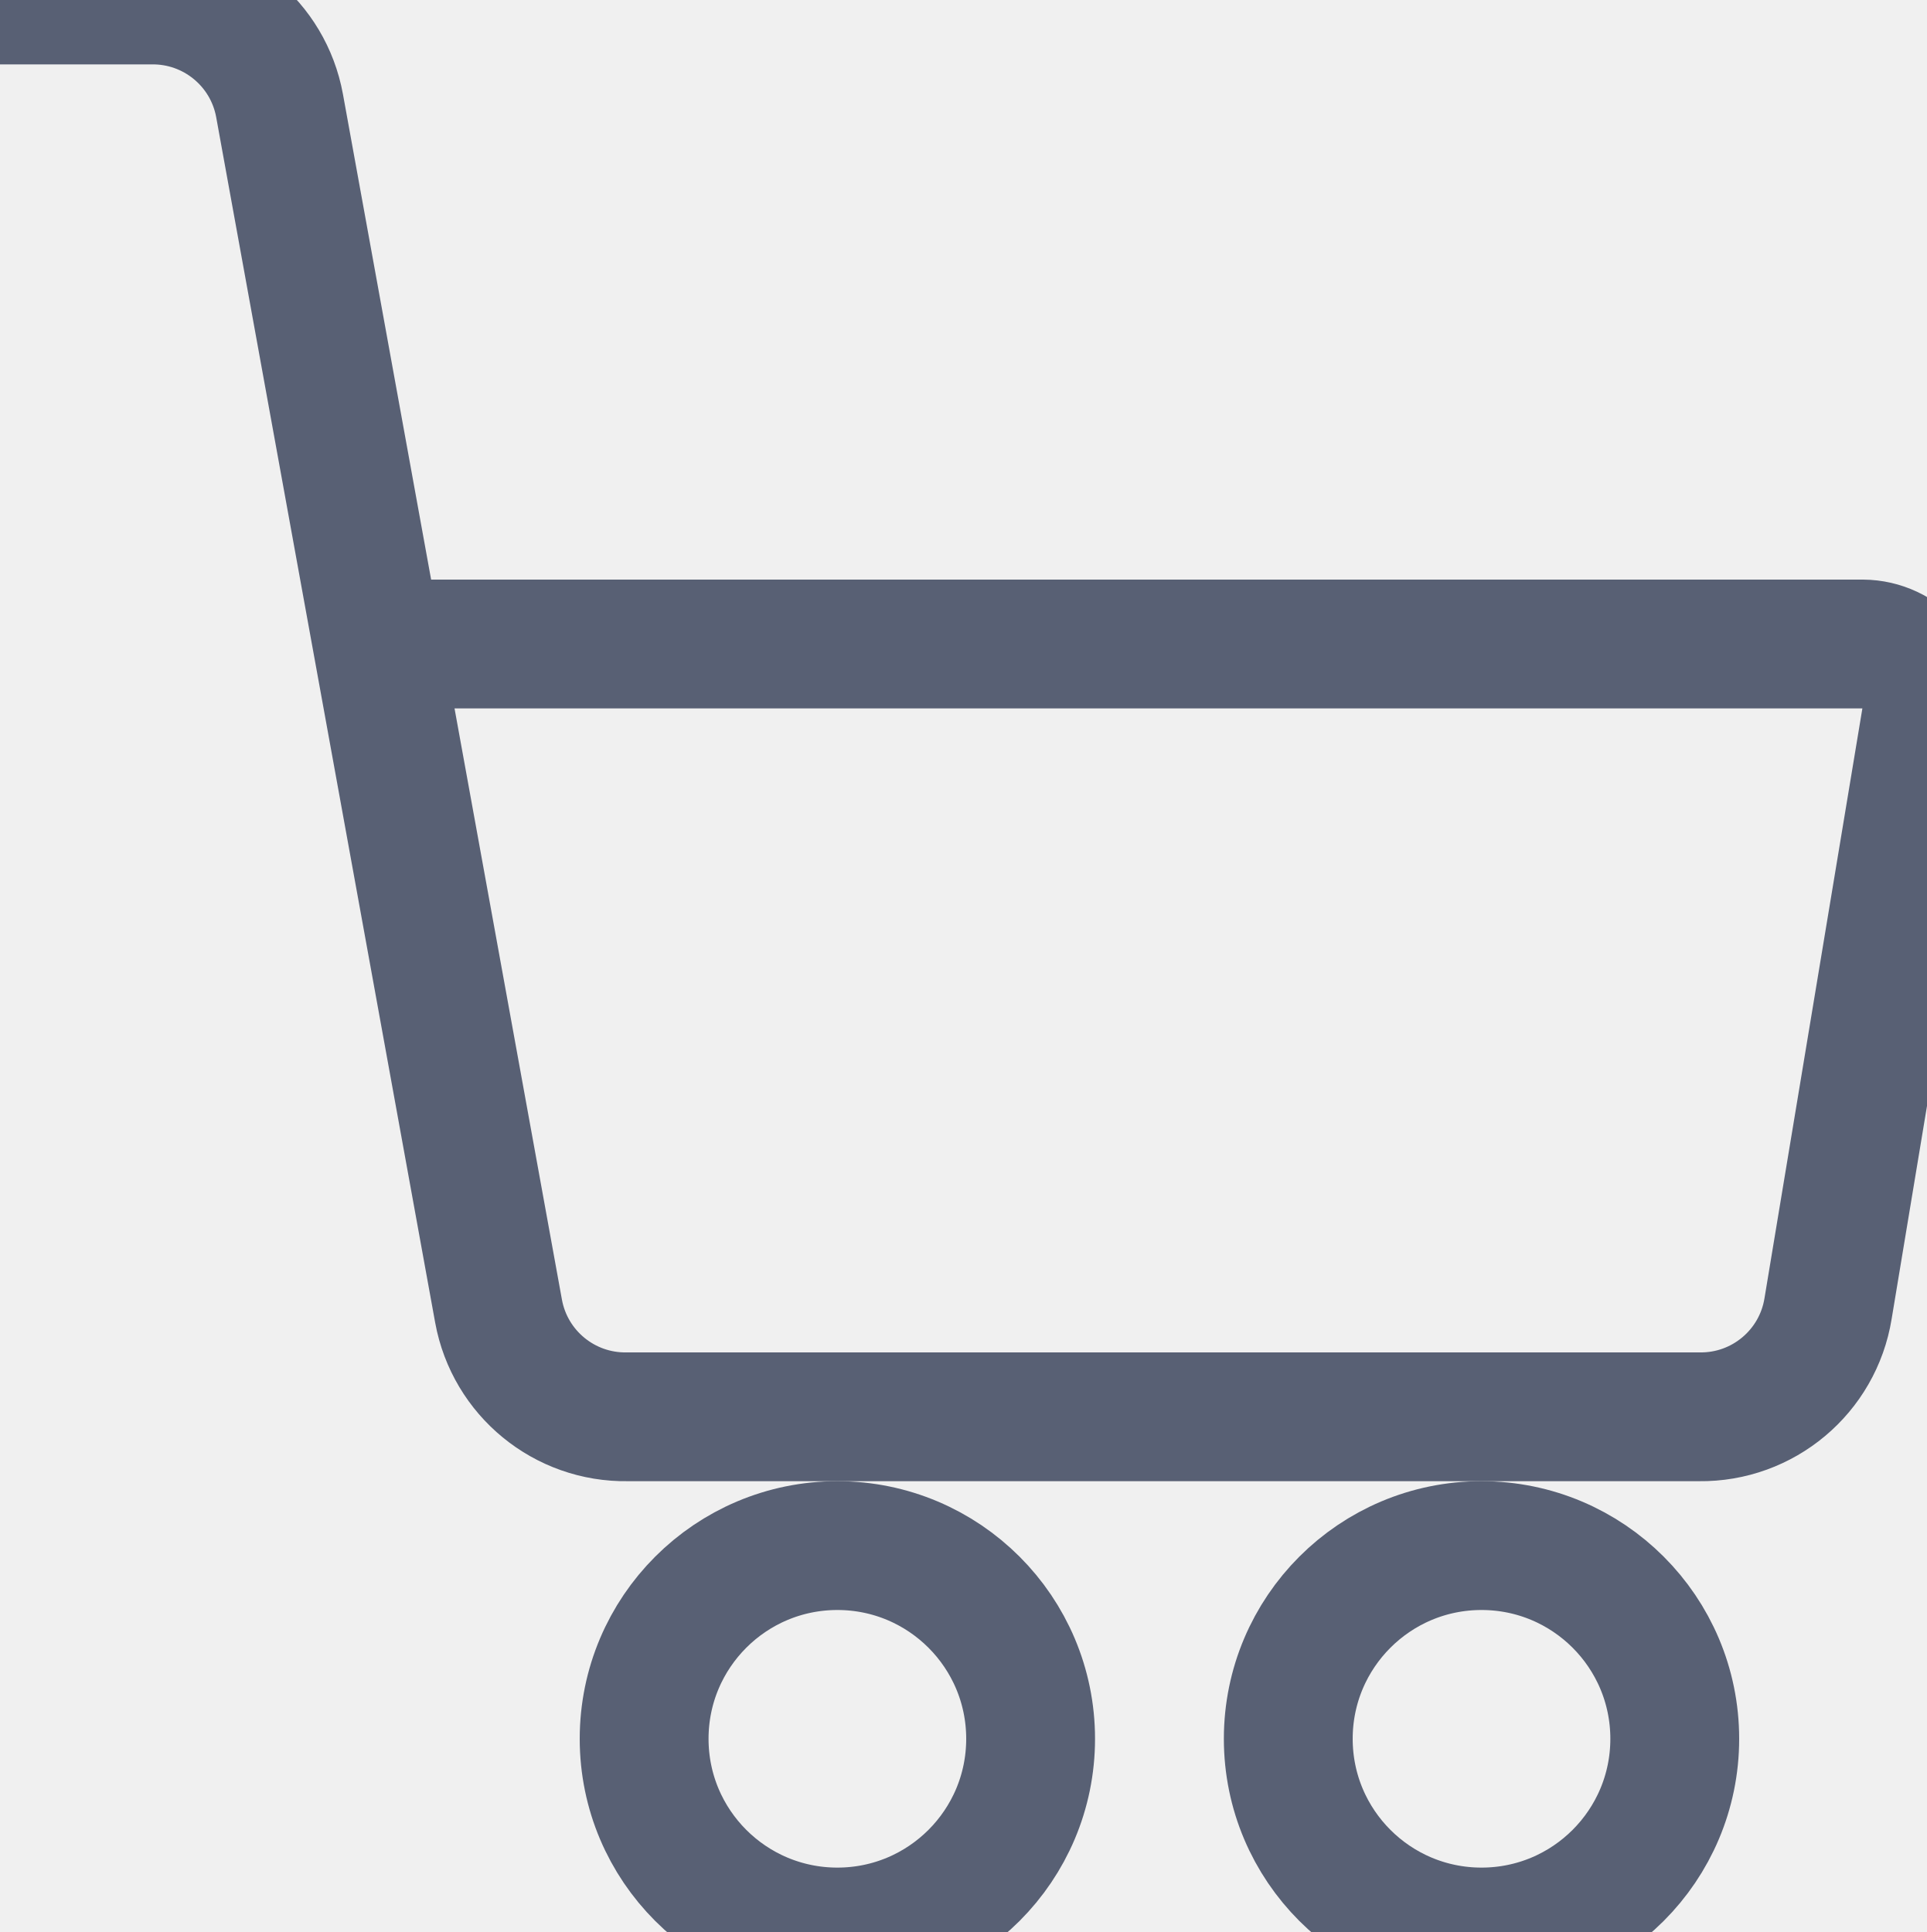
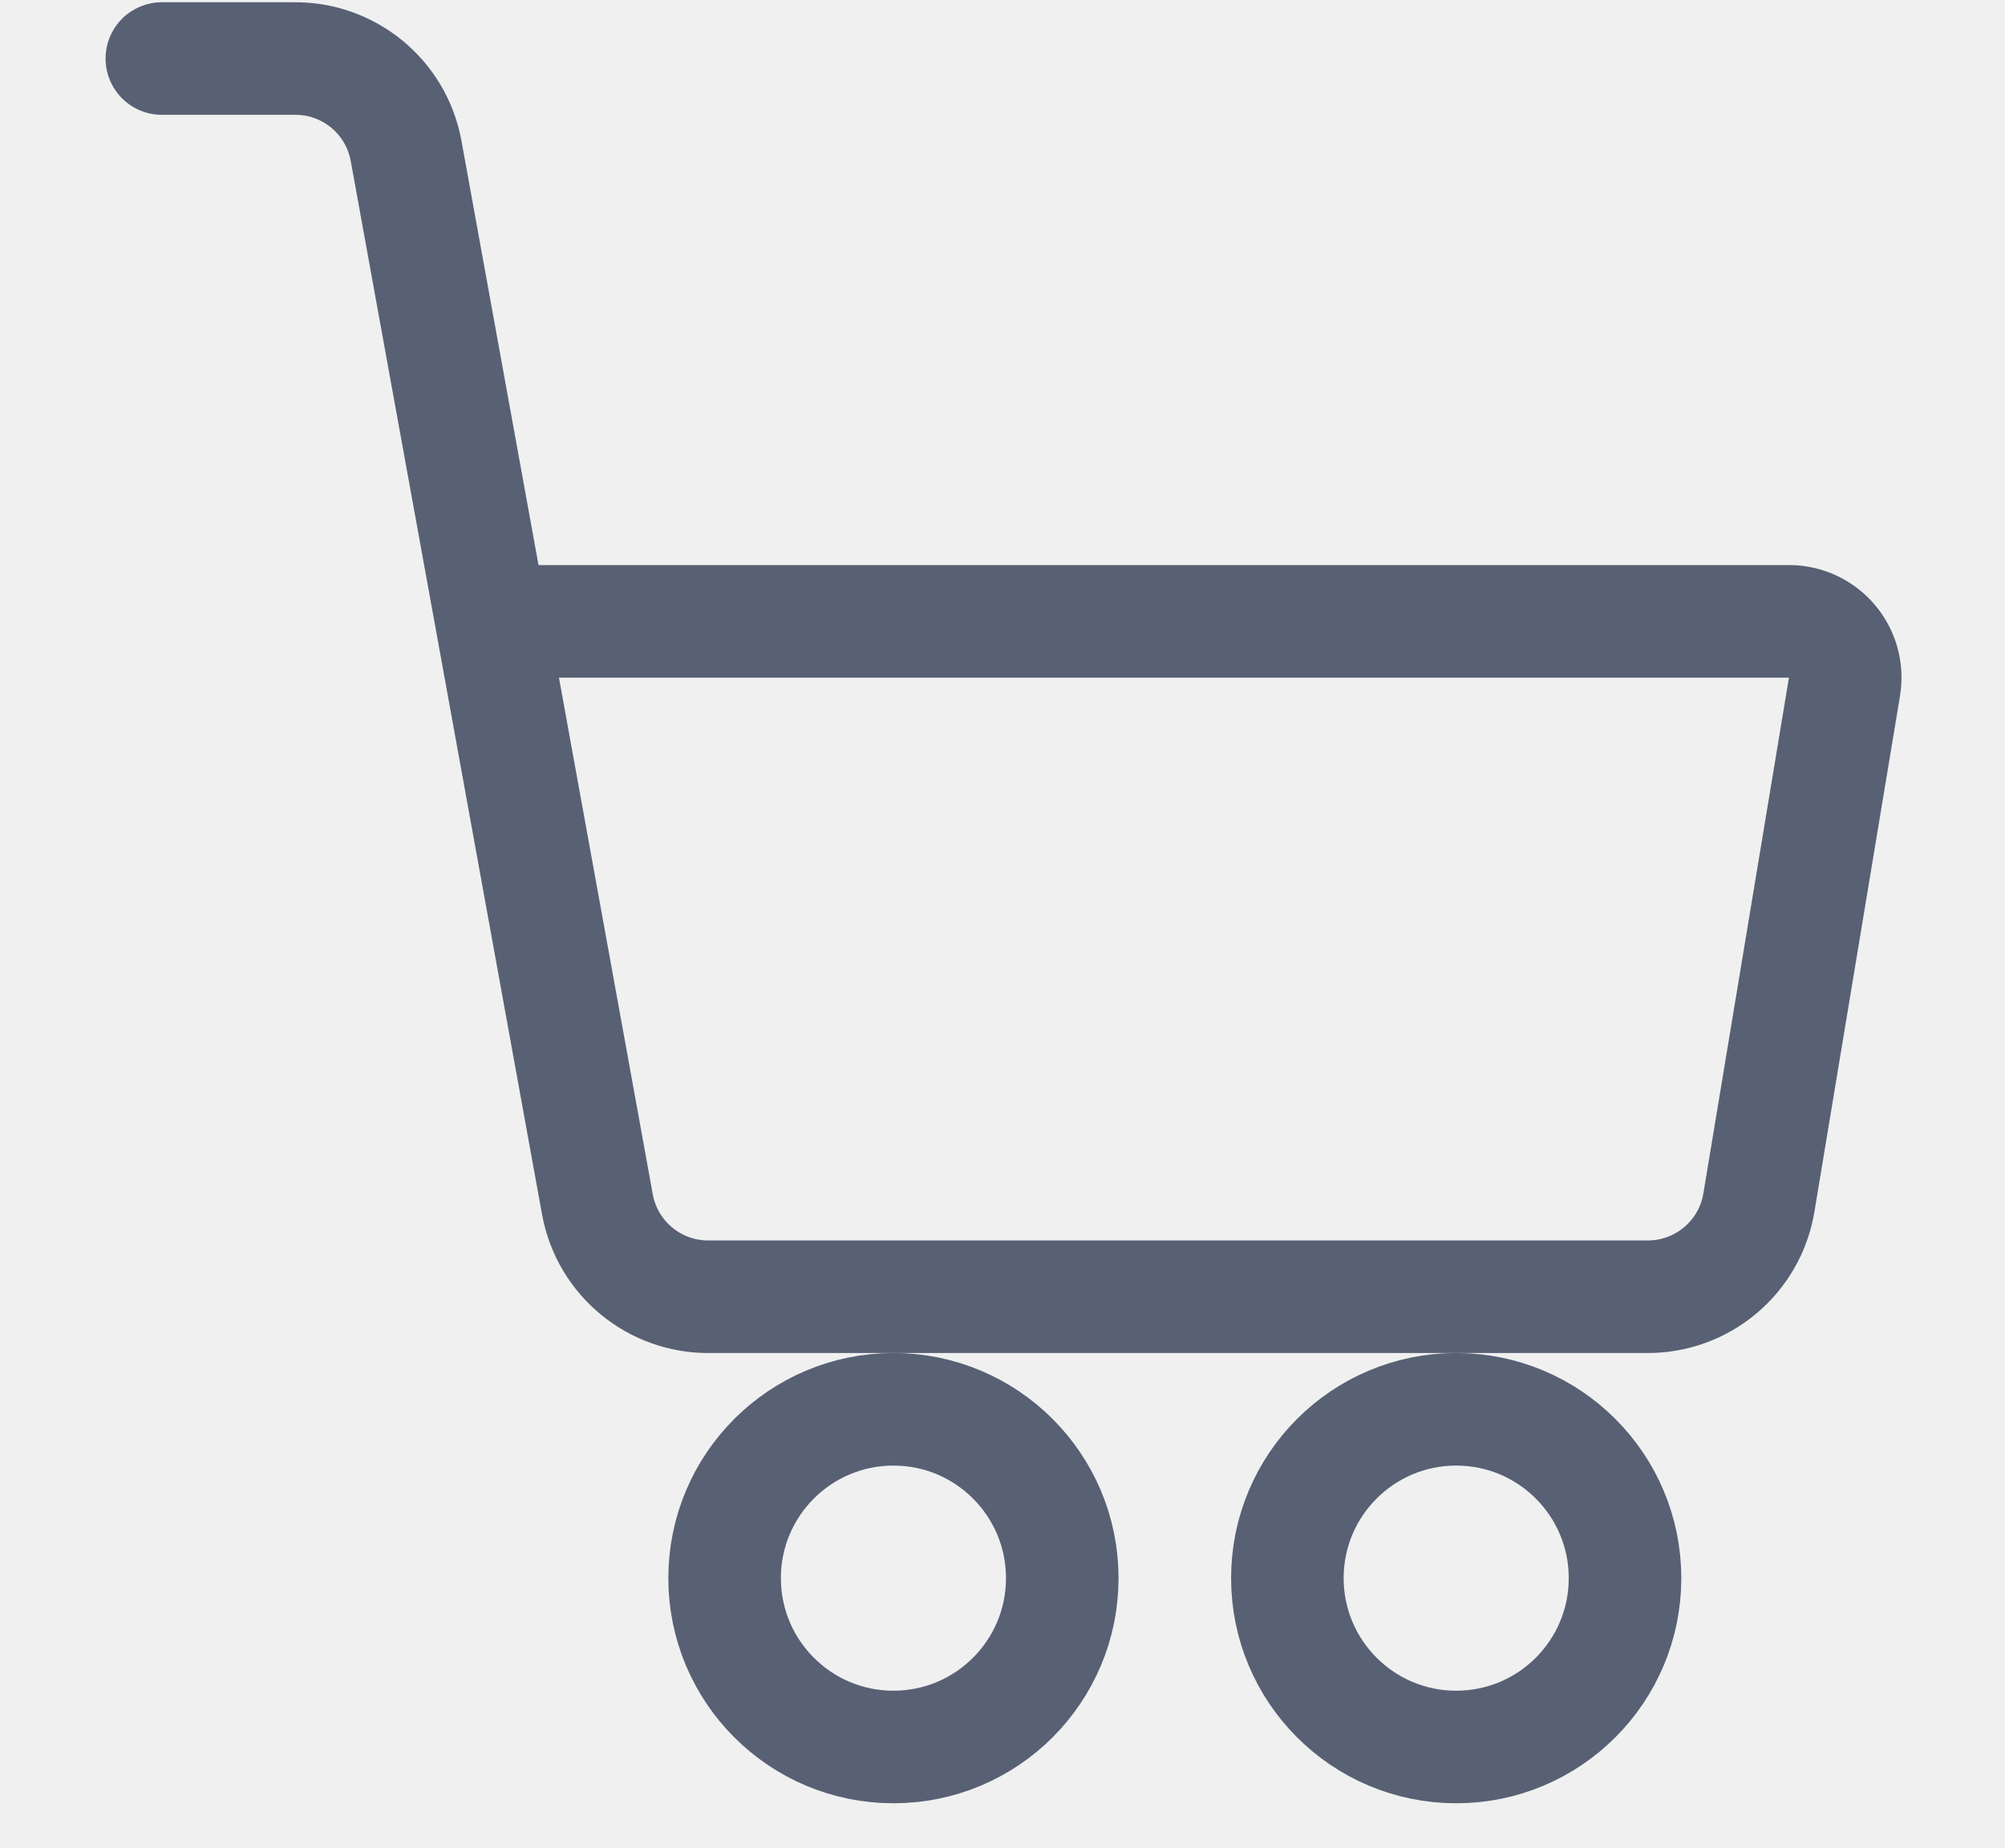
- <svg xmlns="http://www.w3.org/2000/svg" viewBox="160.5 240.5 14.956 15" width="14.956px" height="15px">
+ <svg xmlns="http://www.w3.org/2000/svg" viewBox="-26.938 47.98 17.814 16.416" width="17.814px" height="16.416px" style="enable-background:new 0 0 400 1000;">
  <defs>
-     <style>.cls-1,.cls-100,.cls-101,.cls-103,.cls-104,.cls-109,.cls-117,.cls-118,.cls-126,.cls-133,.cls-134,.cls-137,.cls-149,.cls-152,.cls-153,.cls-154,.cls-156,.cls-157,.cls-158,.cls-165,.cls-17,.cls-18,.cls-19,.cls-20,.cls-22,.cls-23,.cls-27,.cls-28,.cls-29,.cls-3,.cls-30,.cls-31,.cls-37,.cls-38,.cls-4,.cls-40,.cls-41,.cls-42,.cls-45,.cls-46,.cls-47,.cls-5,.cls-66,.cls-67,.cls-68,.cls-7,.cls-83,.cls-87,.cls-9,.cls-92,.cls-93,.cls-97,.cls-99{fill:none;}.cls-127,.cls-166,.cls-2,.cls-33,.cls-91{fill:#586074;}.cls-100,.cls-11,.cls-125,.cls-127,.cls-134,.cls-137,.cls-138,.cls-148,.cls-166,.cls-2,.cls-40,.cls-41,.cls-87,.cls-91{stroke:#586074;}.cls-10,.cls-100,.cls-101,.cls-103,.cls-104,.cls-107,.cls-109,.cls-11,.cls-12,.cls-126,.cls-13,.cls-132,.cls-148,.cls-157,.cls-158,.cls-16,.cls-166,.cls-171,.cls-19,.cls-2,.cls-20,.cls-27,.cls-28,.cls-29,.cls-37,.cls-38,.cls-4,.cls-41,.cls-43,.cls-44,.cls-45,.cls-66,.cls-67,.cls-68,.cls-7,.cls-81,.cls-84,.cls-85,.cls-87,.cls-92,.cls-93,.cls-94,.cls-95,.cls-96,.cls-99{stroke-miterlimit:10;}.cls-110,.cls-133,.cls-153,.cls-27,.cls-3,.cls-84{stroke:#fff;}.cls-103,.cls-104,.cls-105,.cls-107,.cls-108,.cls-110,.cls-117,.cls-118,.cls-119,.cls-120,.cls-121,.cls-122,.cls-123,.cls-124,.cls-125,.cls-127,.cls-128,.cls-129,.cls-133,.cls-135,.cls-136,.cls-137,.cls-138,.cls-149,.cls-150,.cls-152,.cls-153,.cls-154,.cls-155,.cls-156,.cls-158,.cls-159,.cls-17,.cls-18,.cls-19,.cls-20,.cls-22,.cls-24,.cls-25,.cls-27,.cls-29,.cls-3,.cls-31,.cls-37,.cls-39,.cls-40,.cls-41,.cls-42,.cls-46,.cls-5,.cls-64,.cls-66,.cls-68,.cls-7,.cls-83,.cls-85,.cls-88,.cls-89,.cls-90,.cls-91,.cls-92,.cls-93,.cls-96,.cls-97,.cls-99{stroke-linecap:round;}.cls-105,.cls-108,.cls-110,.cls-117,.cls-118,.cls-119,.cls-120,.cls-121,.cls-122,.cls-123,.cls-124,.cls-125,.cls-127,.cls-128,.cls-129,.cls-133,.cls-134,.cls-135,.cls-136,.cls-137,.cls-138,.cls-149,.cls-150,.cls-153,.cls-154,.cls-155,.cls-159,.cls-165,.cls-17,.cls-18,.cls-22,.cls-23,.cls-24,.cls-25,.cls-3,.cls-30,.cls-31,.cls-35,.cls-39,.cls-40,.cls-42,.cls-46,.cls-47,.cls-5,.cls-64,.cls-83,.cls-88,.cls-89,.cls-90,.cls-91,.cls-97{stroke-linejoin:round;}.cls-10,.cls-108,.cls-150,.cls-154,.cls-157,.cls-158,.cls-16,.cls-23,.cls-25,.cls-28,.cls-29,.cls-30,.cls-31,.cls-35,.cls-39,.cls-4,.cls-47,.cls-5,.cls-7,.cls-85{stroke:#586074;}.cls-24,.cls-6{fill:#7c869c;}.cls-108,.cls-150,.cls-16,.cls-163,.cls-25,.cls-8,.cls-85{fill:#586074;}.cls-148,.cls-21,.cls-86,.cls-9{opacity:0;}.cls-10,.cls-11,.cls-110,.cls-111,.cls-12,.cls-135,.cls-136,.cls-138,.cls-14,.cls-148,.cls-161,.cls-21,.cls-35,.cls-39,.cls-44,.cls-64,.cls-84,.cls-86,.cls-88,.cls-94{fill:#fff;}.cls-101,.cls-12,.cls-13,.cls-159,.cls-17,.cls-19,.cls-42,.cls-67,.cls-68,.cls-88,.cls-89{stroke:#31b491;}.cls-13,.cls-15,.cls-159,.cls-89{fill:#31b491;}.cls-100,.cls-103,.cls-104,.cls-105,.cls-159,.cls-17,.cls-18,.cls-28,.cls-29,.cls-30,.cls-31,.cls-67,.cls-68,.cls-93,.cls-95,.cls-96{stroke-width:2px;}.cls-18,.cls-45,.cls-46,.cls-81,.cls-92,.cls-93{stroke:#f07d42;}.cls-156,.cls-165,.cls-171,.cls-20,.cls-38,.cls-43,.cls-83,.cls-94{stroke:#ec4243;}.cls-107,.cls-132,.cls-22,.cls-90,.cls-99{stroke:#1f2229;}.cls-23{stroke-linecap:square;}.cls-24,.cls-64{stroke:#7c869c;}.cls-171,.cls-26,.cls-43{fill:#ec4243;}.cls-32,.cls-81{fill:#f07d42;}.cls-105,.cls-120,.cls-34{fill:#99a1b2;}.cls-36{clip-path:url(#clip-path);}.cls-104,.cls-37,.cls-44{stroke:#d3d7de;}.cls-48{fill:#ec1c24;}.cls-49{fill:#0057a7;}.cls-50{fill:#006838;}.cls-51{fill:#f48120;}.cls-52{fill:url(#linear-gradient);}.cls-53{fill:url(#linear-gradient-2);}.cls-54{fill:url(#linear-gradient-3);}.cls-55{fill:url(#linear-gradient-4);}.cls-56{fill:url(#linear-gradient-5);}.cls-57{fill:url(#linear-gradient-6);}.cls-58{fill:url(#linear-gradient-7);}.cls-59{fill:url(#linear-gradient-8);}.cls-60{fill:url(#linear-gradient-9);}.cls-61{fill:url(#linear-gradient-10);}.cls-62{fill:url(#linear-gradient-11);}.cls-63{fill:url(#linear-gradient-12);}.cls-65{clip-path:url(#clip-path-2);}.cls-103,.cls-105,.cls-117,.cls-120,.cls-66{stroke:#99a1b2;}.cls-69{fill:#e64a19;}.cls-70{fill:#5a2479;}.cls-71{fill:#8034ad;}.cls-72{fill:#f2f2f2;}.cls-73{fill:#f14336;}.cls-74{fill:#d32e2a;}.cls-75{fill:#ffd15c;}.cls-76{fill:#f8b64c;}.cls-77{fill:#40596b;}.cls-78{fill:#cdd6e0;}.cls-79{fill:#ff7058;}.cls-80{fill:#b8642f;}.cls-82{fill:#d3d7de;}.cls-111,.cls-86{fill-opacity:0;}.cls-107,.cls-132,.cls-90{fill:#1f2229;}.cls-132,.cls-90{opacity:0.6;}.cls-155,.cls-95,.cls-96{fill:#636c83;}.cls-135,.cls-136,.cls-155,.cls-95,.cls-96{stroke:#636c83;}.cls-97{stroke:#892320;}.cls-98{fill:#e9b449;}.cls-102{fill:#337eff;}.cls-106{clip-path:url(#clip-path-3);}.cls-107{opacity:0.4;}.cls-108,.cls-127{stroke-width:0.5px;}.cls-109{stroke:#000;}.cls-112{fill:#e2e4e9;}.cls-113,.cls-119,.cls-121{fill:#c5c9d3;}.cls-114,.cls-124,.cls-125{fill:#5a76f2;}.cls-115,.cls-122{fill:#899df5;}.cls-116,.cls-123{fill:#b8c4f9;}.cls-118,.cls-124{stroke:#5a76f2;}.cls-119{stroke:#bdbdbd;}.cls-121{stroke:#c5c9d3;}.cls-122{stroke:#899df5;}.cls-123{stroke:#b8c4f9;}.cls-126{stroke:#757575;}.cls-128{fill:#2b4eee;stroke:#2b4eee;}.cls-129{fill:#133bec;stroke:#133bec;}.cls-130{fill:#6442f0;}.cls-131{fill:#295394;}.cls-133{stroke-width:4px;}.cls-136,.cls-137,.cls-149,.cls-150,.cls-152,.cls-153,.cls-154,.cls-155,.cls-156,.cls-157,.cls-158{stroke-width:1.5px;}.cls-139{fill:url(#linear-gradient-13);}.cls-140{fill:url(#linear-gradient-14);}.cls-141{fill:url(#linear-gradient-15);}.cls-142{fill:url(#linear-gradient-16);}.cls-143{fill:url(#linear-gradient-17);}.cls-144{fill:url(#linear-gradient-18);}.cls-145{fill:url(#linear-gradient-19);}.cls-146{fill:#2680eb;}.cls-147{fill:red;}.cls-148,.cls-166,.cls-171{stroke-width:0;}.cls-149,.cls-152{stroke:#424857;}.cls-151{fill:#424857;}.cls-160{fill:url(#linear-gradient-20);}.cls-161,.cls-163{fill-rule:evenodd;}.cls-162{fill:#0077b5;}.cls-164{fill:url(#linear-gradient-21);}.cls-167{fill:#1ab6ff;}.cls-168{fill:#207245;}.cls-169{fill:#cb4424;}.cls-170{fill:#c50606;}</style>
+     <style>.cls-1,.cls-100,.cls-101,.cls-103,.cls-104,.cls-109,.cls-117,.cls-118,.cls-126,.cls-133,.cls-134,.cls-137,.cls-149,.cls-152,.cls-153,.cls-154,.cls-156,.cls-157,.cls-158,.cls-165,.cls-17,.cls-18,.cls-19,.cls-20,.cls-22,.cls-23,.cls-27,.cls-28,.cls-29,.cls-3,.cls-30,.cls-31,.cls-37,.cls-38,.cls-4,.cls-40,.cls-41,.cls-42,.cls-45,.cls-46,.cls-47,.cls-5,.cls-66,.cls-67,.cls-68,.cls-7,.cls-83,.cls-87,.cls-9,.cls-92,.cls-93,.cls-97,.cls-99{fill:none;}.cls-127,.cls-166,.cls-2,.cls-33,.cls-91{fill:#4262f0;}.cls-100,.cls-11,.cls-125,.cls-127,.cls-134,.cls-137,.cls-138,.cls-148,.cls-166,.cls-2,.cls-40,.cls-41,.cls-87,.cls-91{stroke:#4262f0;}.cls-10,.cls-100,.cls-101,.cls-103,.cls-104,.cls-107,.cls-109,.cls-11,.cls-12,.cls-126,.cls-13,.cls-132,.cls-148,.cls-157,.cls-158,.cls-16,.cls-166,.cls-171,.cls-19,.cls-2,.cls-20,.cls-27,.cls-28,.cls-29,.cls-37,.cls-38,.cls-4,.cls-41,.cls-43,.cls-44,.cls-45,.cls-66,.cls-67,.cls-68,.cls-7,.cls-81,.cls-84,.cls-85,.cls-87,.cls-92,.cls-93,.cls-94,.cls-95,.cls-96,.cls-99{stroke-miterlimit:10;}.cls-110,.cls-133,.cls-153,.cls-27,.cls-3,.cls-84{stroke:#fff;}.cls-103,.cls-104,.cls-105,.cls-107,.cls-108,.cls-110,.cls-117,.cls-118,.cls-119,.cls-120,.cls-121,.cls-122,.cls-123,.cls-124,.cls-125,.cls-127,.cls-128,.cls-129,.cls-133,.cls-135,.cls-136,.cls-137,.cls-138,.cls-149,.cls-150,.cls-152,.cls-153,.cls-154,.cls-155,.cls-156,.cls-158,.cls-159,.cls-17,.cls-18,.cls-19,.cls-20,.cls-22,.cls-24,.cls-25,.cls-27,.cls-29,.cls-3,.cls-31,.cls-37,.cls-39,.cls-40,.cls-41,.cls-42,.cls-46,.cls-5,.cls-64,.cls-66,.cls-68,.cls-7,.cls-83,.cls-85,.cls-88,.cls-89,.cls-90,.cls-91,.cls-92,.cls-93,.cls-96,.cls-97,.cls-99{stroke-linecap:round;}.cls-105,.cls-108,.cls-110,.cls-117,.cls-118,.cls-119,.cls-120,.cls-121,.cls-122,.cls-123,.cls-124,.cls-125,.cls-127,.cls-128,.cls-129,.cls-133,.cls-134,.cls-135,.cls-136,.cls-137,.cls-138,.cls-149,.cls-150,.cls-153,.cls-154,.cls-155,.cls-159,.cls-165,.cls-17,.cls-18,.cls-22,.cls-23,.cls-24,.cls-25,.cls-3,.cls-30,.cls-31,.cls-35,.cls-39,.cls-40,.cls-42,.cls-46,.cls-47,.cls-5,.cls-64,.cls-83,.cls-88,.cls-89,.cls-90,.cls-91,.cls-97{stroke-linejoin:round;}.cls-10,.cls-108,.cls-150,.cls-154,.cls-157,.cls-158,.cls-16,.cls-23,.cls-25,.cls-28,.cls-29,.cls-30,.cls-31,.cls-35,.cls-39,.cls-4,.cls-47,.cls-5,.cls-7,.cls-85{stroke:#586074;}.cls-24,.cls-6{fill:#7c869c;}.cls-108,.cls-150,.cls-16,.cls-163,.cls-25,.cls-8,.cls-85{fill:#586074;}.cls-148,.cls-21,.cls-86,.cls-9{opacity:0;}.cls-10,.cls-11,.cls-110,.cls-111,.cls-12,.cls-135,.cls-136,.cls-138,.cls-14,.cls-148,.cls-161,.cls-21,.cls-35,.cls-39,.cls-44,.cls-64,.cls-84,.cls-86,.cls-88,.cls-94{fill:#fff;}.cls-101,.cls-12,.cls-13,.cls-159,.cls-17,.cls-19,.cls-42,.cls-67,.cls-68,.cls-88,.cls-89{stroke:#31b491;}.cls-13,.cls-15,.cls-159,.cls-89{fill:#31b491;}.cls-100,.cls-103,.cls-104,.cls-105,.cls-159,.cls-17,.cls-18,.cls-28,.cls-29,.cls-30,.cls-31,.cls-67,.cls-68,.cls-93,.cls-95,.cls-96{stroke-width:2px;}.cls-18,.cls-45,.cls-46,.cls-81,.cls-92,.cls-93{stroke:#f07d42;}.cls-156,.cls-165,.cls-171,.cls-20,.cls-38,.cls-43,.cls-83,.cls-94{stroke:#ec4243;}.cls-107,.cls-132,.cls-22,.cls-90,.cls-99{stroke:#1f2229;}.cls-23{stroke-linecap:square;}.cls-24,.cls-64{stroke:#7c869c;}.cls-171,.cls-26,.cls-43{fill:#ec4243;}.cls-32,.cls-81{fill:#f07d42;}.cls-105,.cls-120,.cls-34{fill:#99a1b2;}.cls-36{clip-path:url(#clip-path);}.cls-104,.cls-37,.cls-44{stroke:#d3d7de;}.cls-48{fill:#ec1c24;}.cls-49{fill:#0057a7;}.cls-50{fill:#006838;}.cls-51{fill:#f48120;}.cls-52{fill:url(#linear-gradient);}.cls-53{fill:url(#linear-gradient-2);}.cls-54{fill:url(#linear-gradient-3);}.cls-55{fill:url(#linear-gradient-4);}.cls-56{fill:url(#linear-gradient-5);}.cls-57{fill:url(#linear-gradient-6);}.cls-58{fill:url(#linear-gradient-7);}.cls-59{fill:url(#linear-gradient-8);}.cls-60{fill:url(#linear-gradient-9);}.cls-61{fill:url(#linear-gradient-10);}.cls-62{fill:url(#linear-gradient-11);}.cls-63{fill:url(#linear-gradient-12);}.cls-65{clip-path:url(#clip-path-2);}.cls-103,.cls-105,.cls-117,.cls-120,.cls-66{stroke:#99a1b2;}.cls-69{fill:#e64a19;}.cls-70{fill:#5a2479;}.cls-71{fill:#8034ad;}.cls-72{fill:#f2f2f2;}.cls-73{fill:#f14336;}.cls-74{fill:#d32e2a;}.cls-75{fill:#ffd15c;}.cls-76{fill:#f8b64c;}.cls-77{fill:#40596b;}.cls-78{fill:#cdd6e0;}.cls-79{fill:#ff7058;}.cls-80{fill:#b8642f;}.cls-82{fill:#d3d7de;}.cls-111,.cls-86{fill-opacity:0;}.cls-107,.cls-132,.cls-90{fill:#1f2229;}.cls-132,.cls-90{opacity:0.6;}.cls-155,.cls-95,.cls-96{fill:#636c83;}.cls-135,.cls-136,.cls-155,.cls-95,.cls-96{stroke:#636c83;}.cls-97{stroke:#892320;}.cls-98{fill:#e9b449;}.cls-102{fill:#337eff;}.cls-106{clip-path:url(#clip-path-3);}.cls-107{opacity:0.4;}.cls-108,.cls-127{stroke-width:0.5px;}.cls-109{stroke:#000;}.cls-112{fill:#e2e4e9;}.cls-113,.cls-119,.cls-121{fill:#c5c9d3;}.cls-114,.cls-124,.cls-125{fill:#5a76f2;}.cls-115,.cls-122{fill:#899df5;}.cls-116,.cls-123{fill:#b8c4f9;}.cls-118,.cls-124{stroke:#5a76f2;}.cls-119{stroke:#bdbdbd;}.cls-121{stroke:#c5c9d3;}.cls-122{stroke:#899df5;}.cls-123{stroke:#b8c4f9;}.cls-126{stroke:#757575;}.cls-128{fill:#2b4eee;stroke:#2b4eee;}.cls-129{fill:#133bec;stroke:#133bec;}.cls-130{fill:#6442f0;}.cls-131{fill:#295394;}.cls-133{stroke-width:4px;}.cls-136,.cls-137,.cls-149,.cls-150,.cls-152,.cls-153,.cls-154,.cls-155,.cls-156,.cls-157,.cls-158{stroke-width:1.5px;}.cls-139{fill:url(#linear-gradient-13);}.cls-140{fill:url(#linear-gradient-14);}.cls-141{fill:url(#linear-gradient-15);}.cls-142{fill:url(#linear-gradient-16);}.cls-143{fill:url(#linear-gradient-17);}.cls-144{fill:url(#linear-gradient-18);}.cls-145{fill:url(#linear-gradient-19);}.cls-146{fill:#2680eb;}.cls-147{fill:red;}.cls-148,.cls-166,.cls-171{stroke-width:0;}.cls-149,.cls-152{stroke:#424857;}.cls-151{fill:#424857;}.cls-160{fill:url(#linear-gradient-20);}.cls-161,.cls-163{fill-rule:evenodd;}.cls-162{fill:#0077b5;}.cls-164{fill:url(#linear-gradient-21);}.cls-167{fill:#1ab6ff;}.cls-168{fill:#207245;}.cls-169{fill:#cb4424;}.cls-170{fill:#c50606;}</style>
  </defs>
-   <path class="cls-40" d="M160.5,240.5h1.17a1,1,0,0,1,1,.82l1.7,9.36a1,1,0,0,0,1,.82h8.32a1,1,0,0,0,1-.84l.76-4.58a.5.5,0,0,0-.49-.58H163.5" />
-   <circle class="cls-40" cx="167" cy="254" r="1.5" />
-   <circle class="cls-40" cx="172" cy="254" r="1.5" />
+   <rect class="cls-1" y="48" width="16" height="16" x="-26" />
+   <rect class="cls-1" y="48" width="16" height="16" x="-26" />
+   <rect class="cls-1" y="48" width="16" height="16" x="-26" />
+   <path class="cls-5" d="M -25.5 48.5 L -24.33 48.5 C -23.841 48.492 -23.418 48.839 -23.33 49.32 L -21.63 58.68 C -21.542 59.161 -21.119 59.508 -20.63 59.5 L -12.31 59.5 C -11.815 59.506 -11.389 59.149 -11.31 58.66 L -10.55 54.08 C -10.501 53.777 -10.733 53.502 -11.04 53.5 L -22.5 53.5" />
+   <circle class="cls-5" cy="62" r="1.5" cx="-19" />
+   <circle class="cls-5" cy="62" r="1.5" cx="-14" />
</svg>
